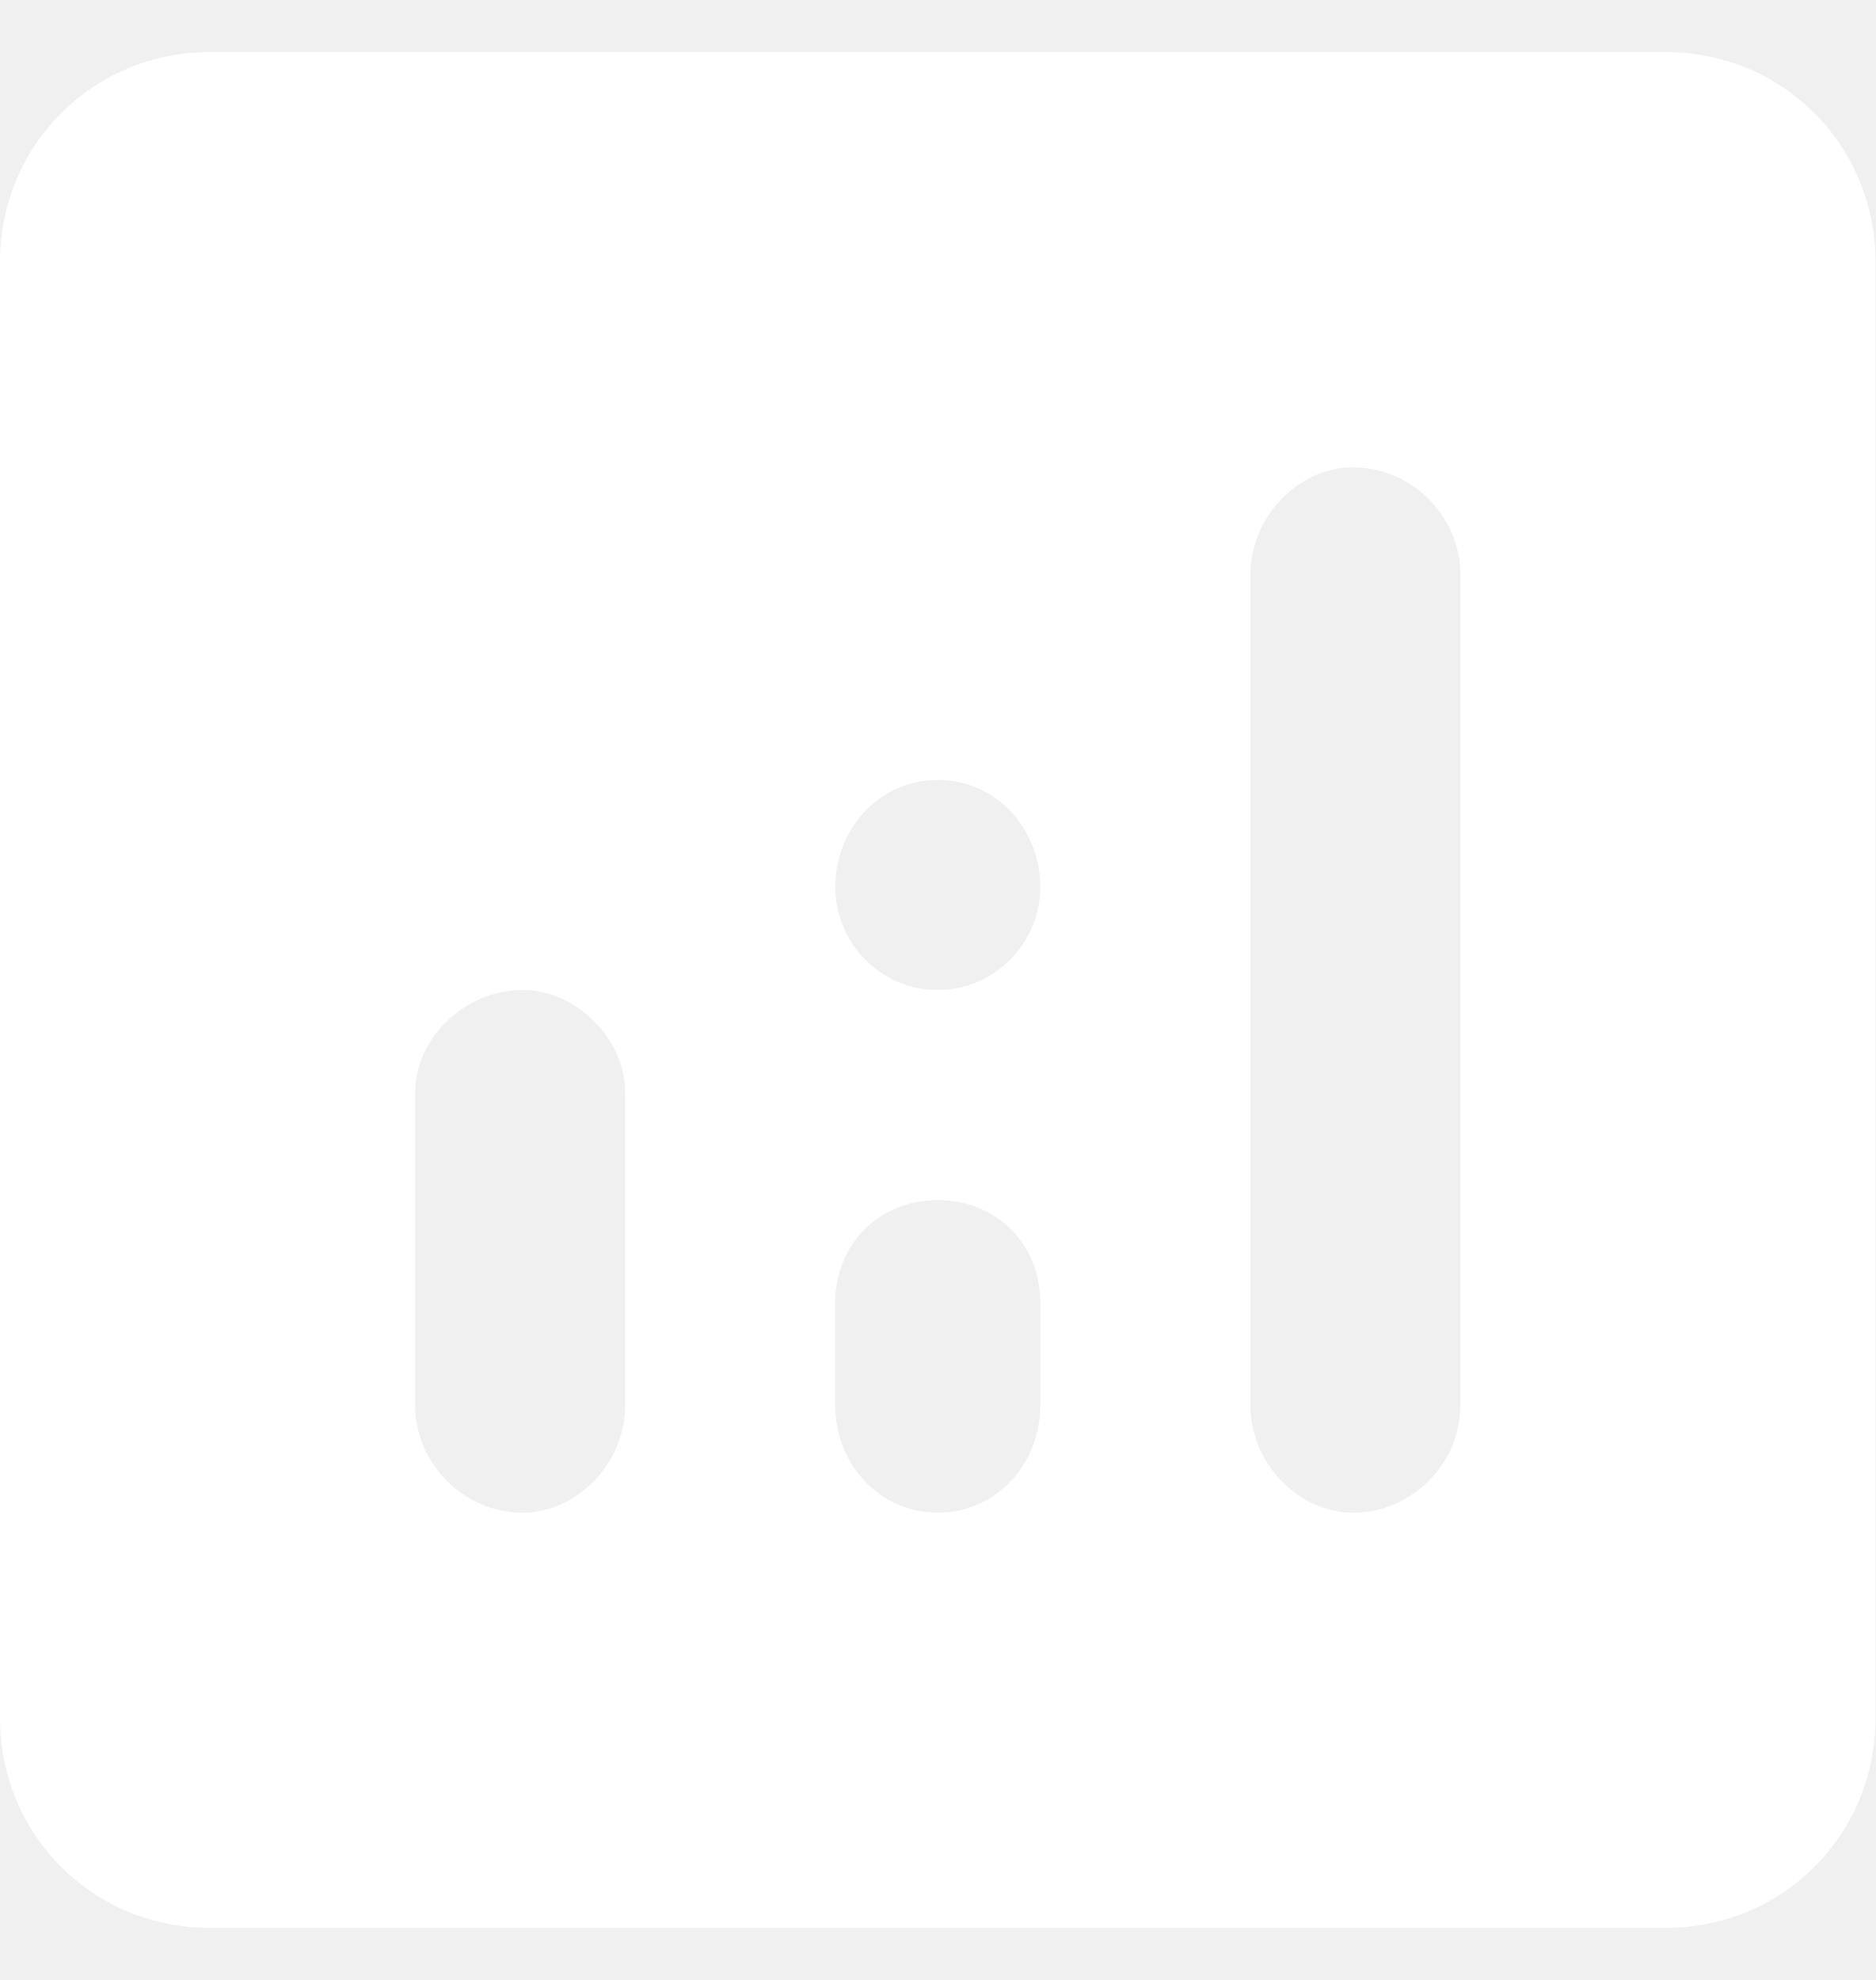
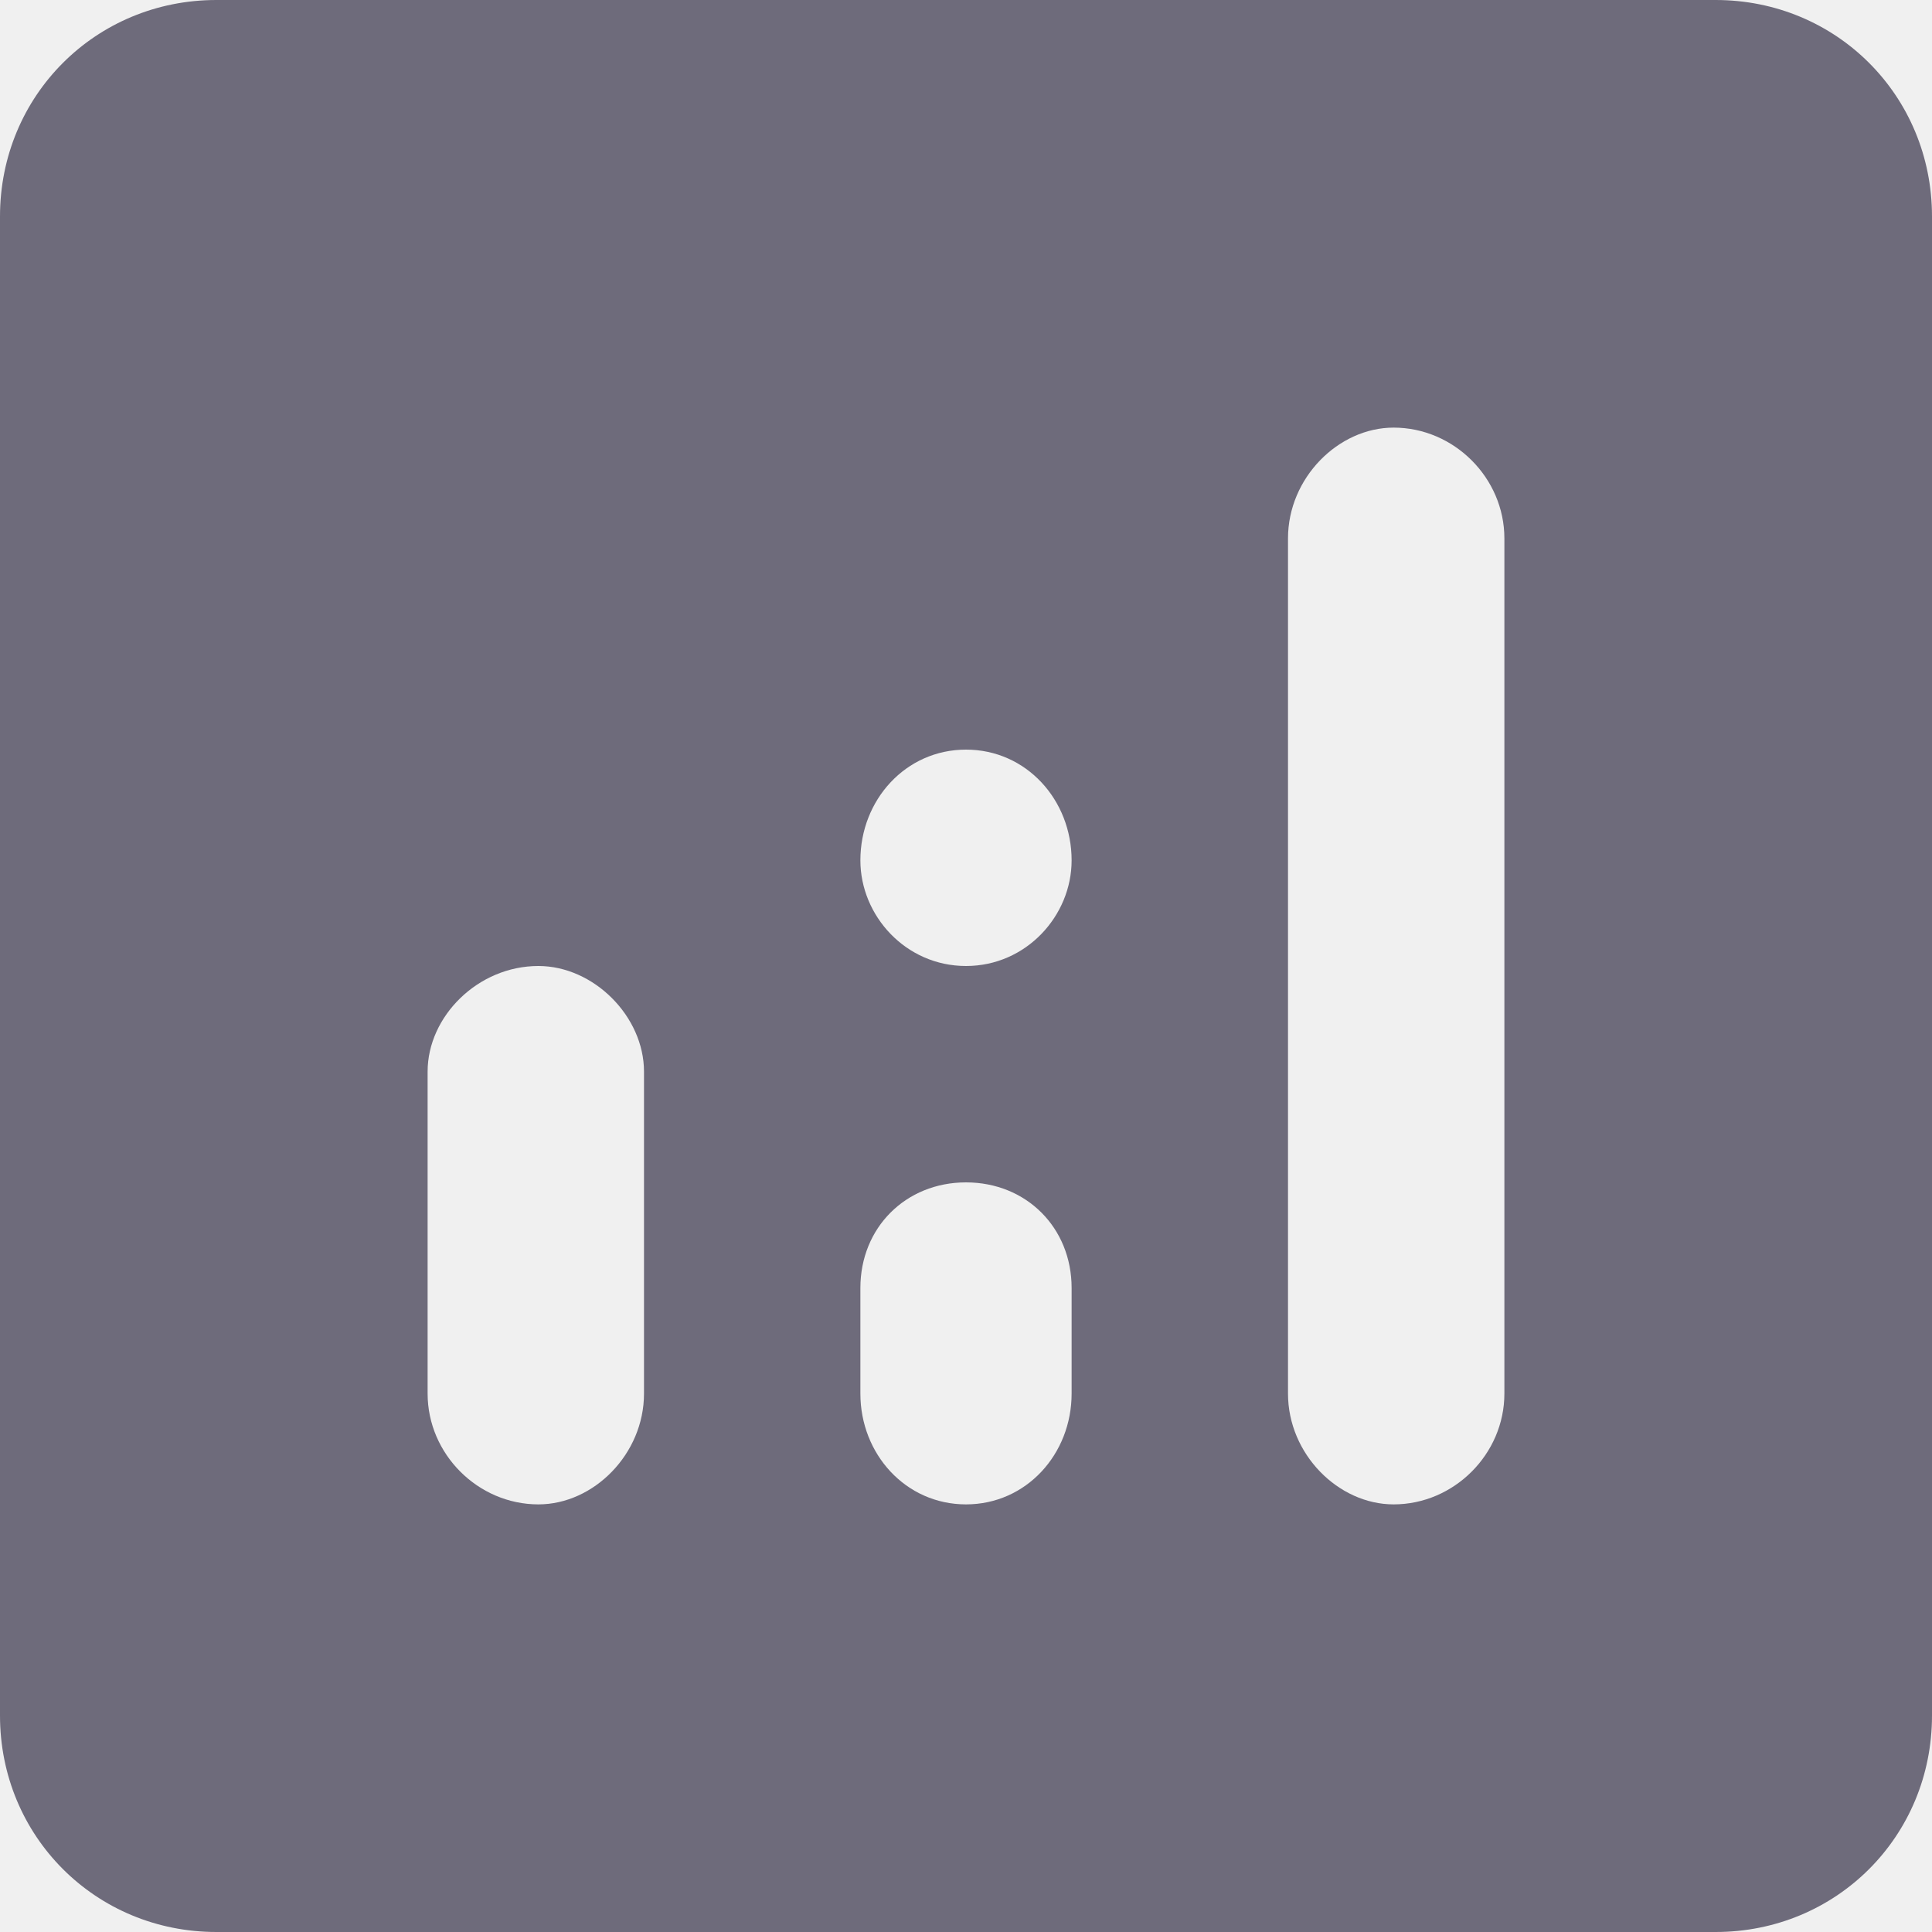
- <svg xmlns="http://www.w3.org/2000/svg" width="18" height="19" viewBox="0 0 18 19" fill="none">
-   <path d="M15.984 0.5C17.109 0.5 18 1.391 18 2.516V16.484C18 17.609 17.109 18.5 15.984 18.5H2.016C0.891 18.5 0 17.609 0 16.484V2.516C0 1.391 0.891 0.5 2.016 0.5H15.984ZM5.016 14.516C5.531 14.516 6 14.047 6 13.484V10.484C6 9.969 5.531 9.5 5.016 9.5C4.453 9.5 3.984 9.969 3.984 10.484V13.484C3.984 14.047 4.453 14.516 5.016 14.516ZM9 14.516C9.562 14.516 9.984 14.047 9.984 13.484V12.5C9.984 11.938 9.562 11.516 9 11.516C8.438 11.516 8.016 11.938 8.016 12.5V13.484C8.016 14.047 8.438 14.516 9 14.516ZM9 9.5C9.562 9.5 9.984 9.031 9.984 8.516C9.984 7.953 9.562 7.484 9 7.484C8.438 7.484 8.016 7.953 8.016 8.516C8.016 9.031 8.438 9.5 9 9.5ZM12.984 14.516C13.547 14.516 14.016 14.047 14.016 13.484V5.516C14.016 4.953 13.547 4.484 12.984 4.484C12.469 4.484 12 4.953 12 5.516V13.484C12 14.047 12.469 14.516 12.984 14.516Z" fill="white" />
+ <svg xmlns="http://www.w3.org/2000/svg" width="18" height="18" viewBox="0 0 18 18" fill="none">
+   <path d="M15.984 0C17.109 0 18 0.891 18 2.016V15.984C18 17.109 17.109 18 15.984 18H2.016C0.891 18 0 17.109 0 15.984V2.016C0 0.891 0.891 0 2.016 0H15.984ZM5.016 14.016C5.531 14.016 6 13.547 6 12.984V9.984C6 9.469 5.531 9 5.016 9C4.453 9 3.984 9.469 3.984 9.984V12.984C3.984 13.547 4.453 14.016 5.016 14.016ZM9 14.016C9.562 14.016 9.984 13.547 9.984 12.984V12C9.984 11.438 9.562 11.016 9 11.016C8.438 11.016 8.016 11.438 8.016 12V12.984C8.016 13.547 8.438 14.016 9 14.016ZM9 9C9.562 9 9.984 8.531 9.984 8.016C9.984 7.453 9.562 6.984 9 6.984C8.438 6.984 8.016 7.453 8.016 8.016C8.016 8.531 8.438 9 9 9ZM12.984 14.016C13.547 14.016 14.016 13.547 14.016 12.984V5.016C14.016 4.453 13.547 3.984 12.984 3.984C12.469 3.984 12 4.453 12 5.016V12.984C12 13.547 12.469 14.016 12.984 14.016Z" fill="#6E6B7B" />
</svg>
